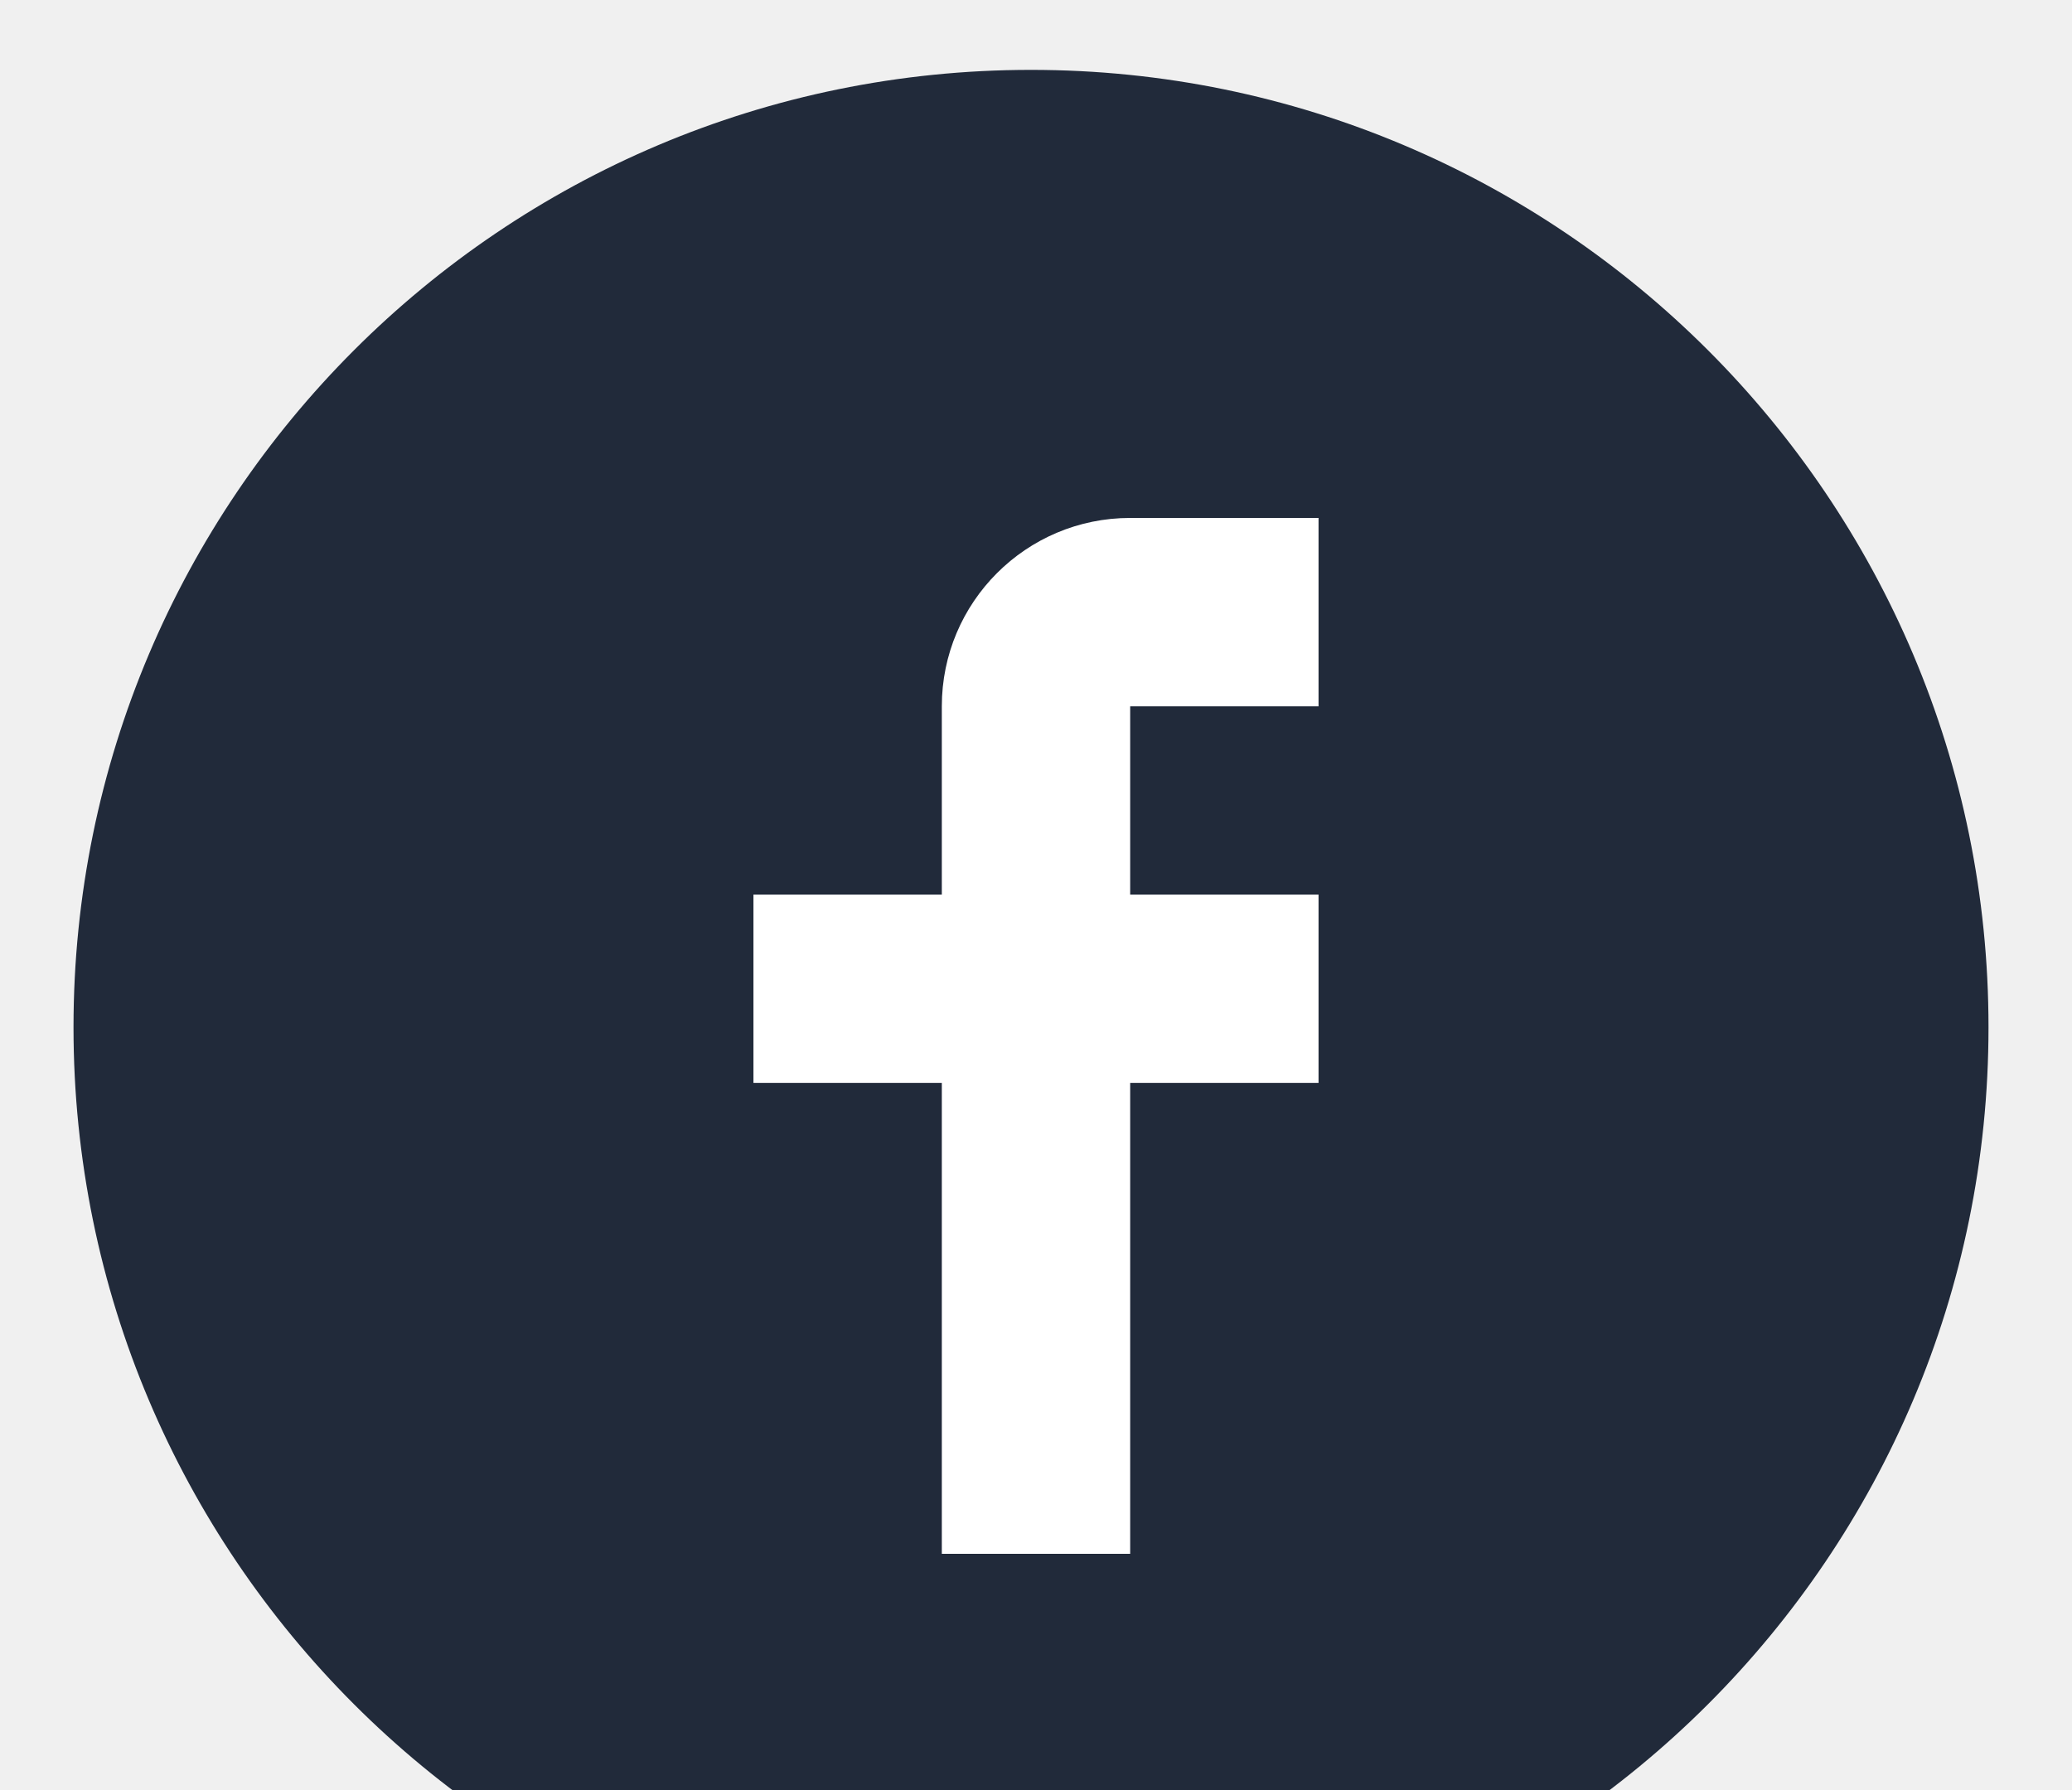
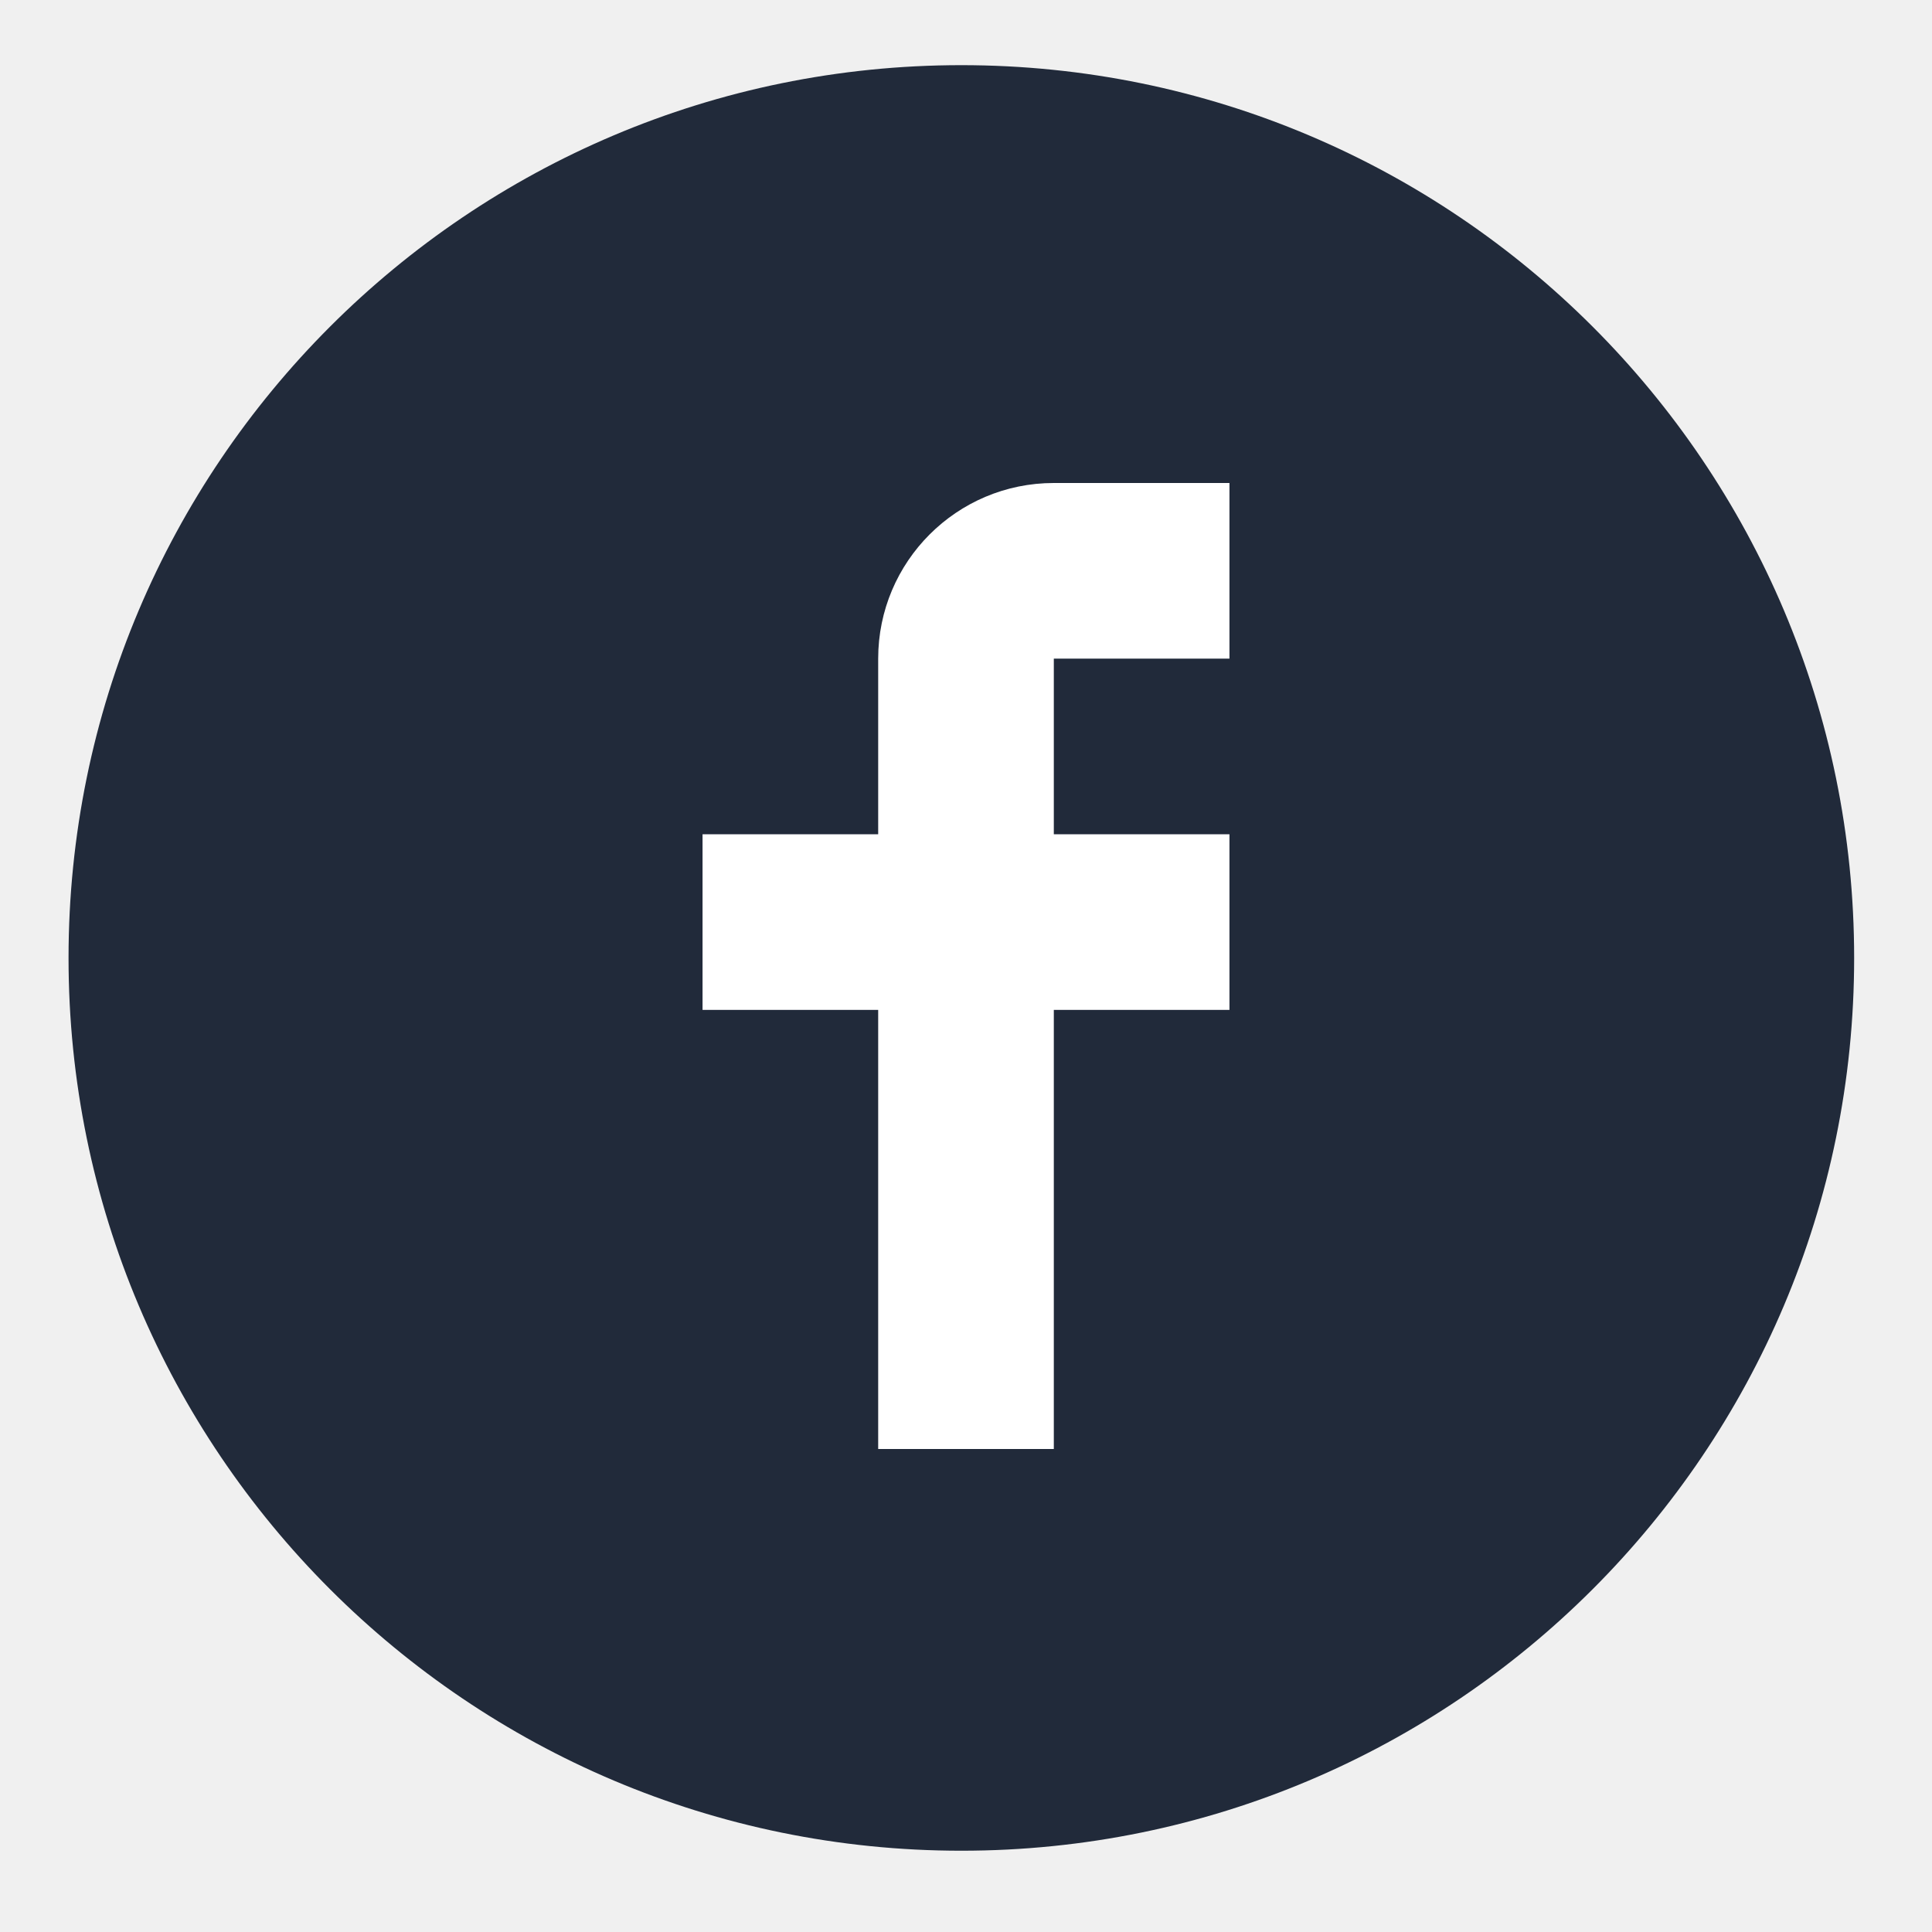
- <svg xmlns="http://www.w3.org/2000/svg" width="44" height="38" viewBox="0 0 44 38" fill="none">
+ <svg xmlns="http://www.w3.org/2000/svg" width="44" height="44" viewBox="0 0 44 44" fill="none">
  <path fill-rule="evenodd" clip-rule="evenodd" d="M21.894 1.484C33.123 1.484 42.227 10.587 42.227 21.817C42.227 33.046 33.123 42.149 21.894 42.149C10.664 42.149 1.561 33.046 1.561 21.817C1.561 10.587 10.664 1.484 21.894 1.484Z" fill="#212A3A" />
  <path d="M28 15V11H24C21.791 11 20 12.791 20 15V19H16V23H20V33H24V23H28V19H24V15H28Z" fill="white" />
</svg>
